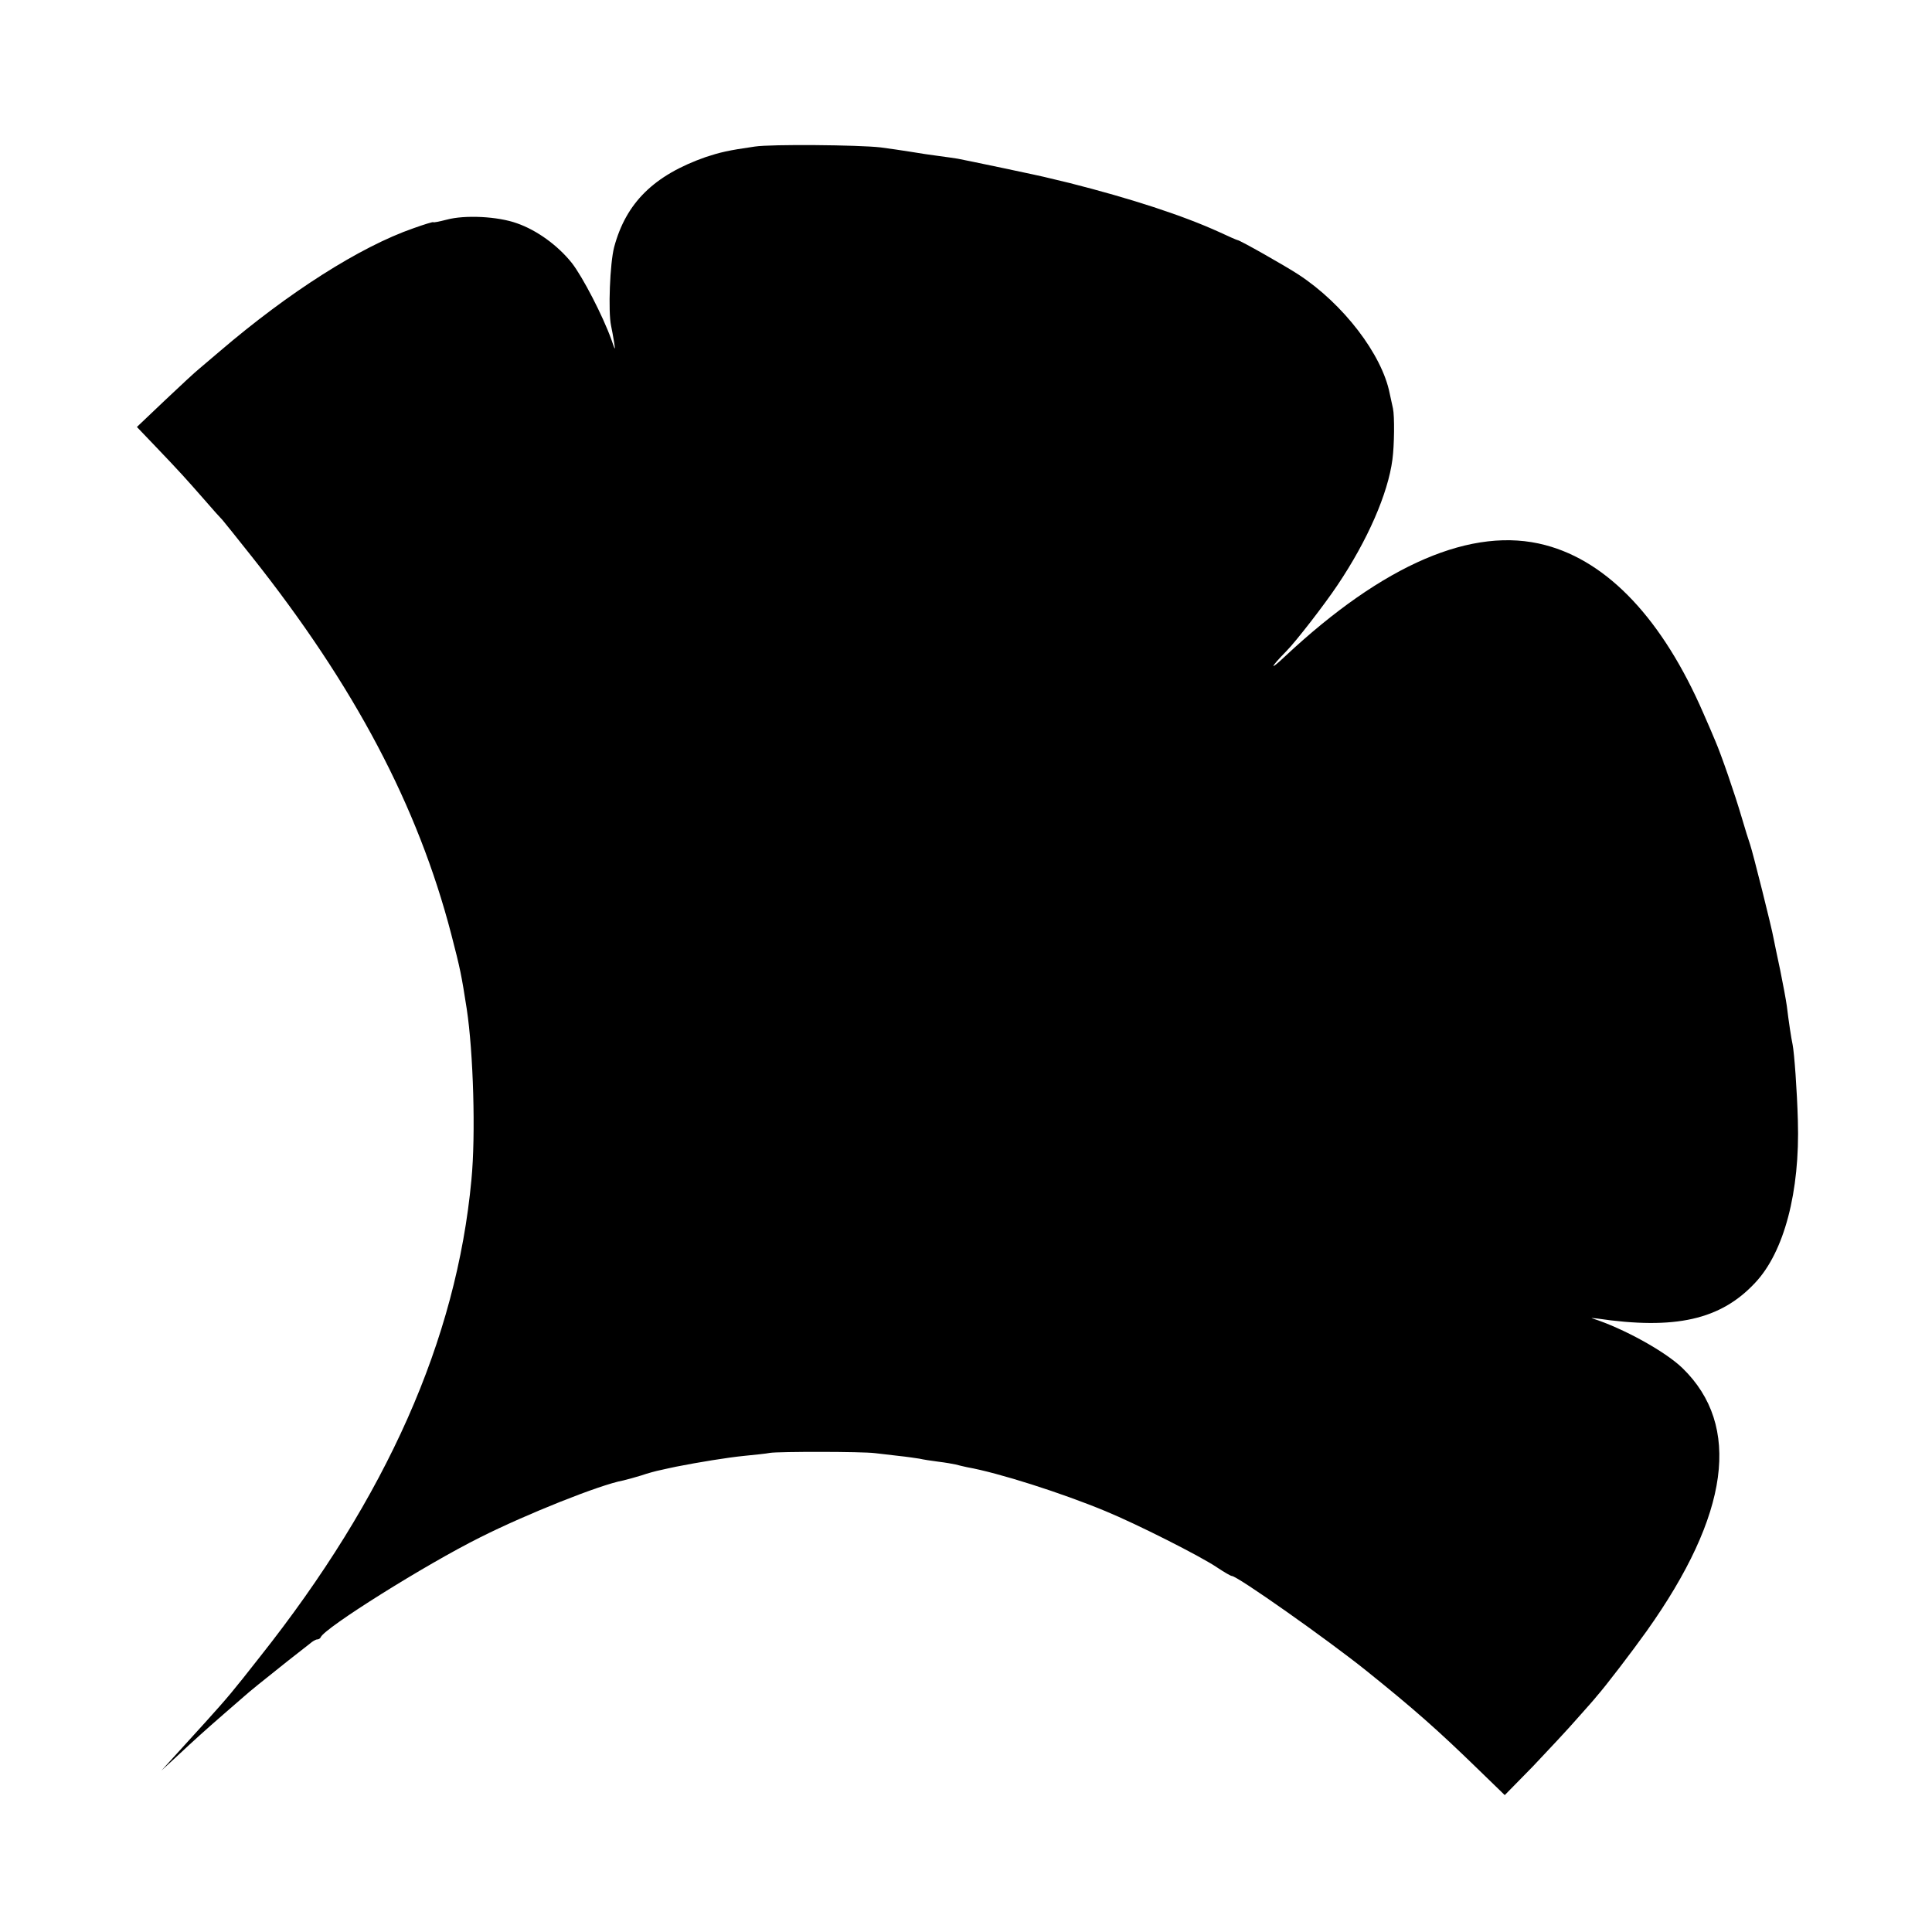
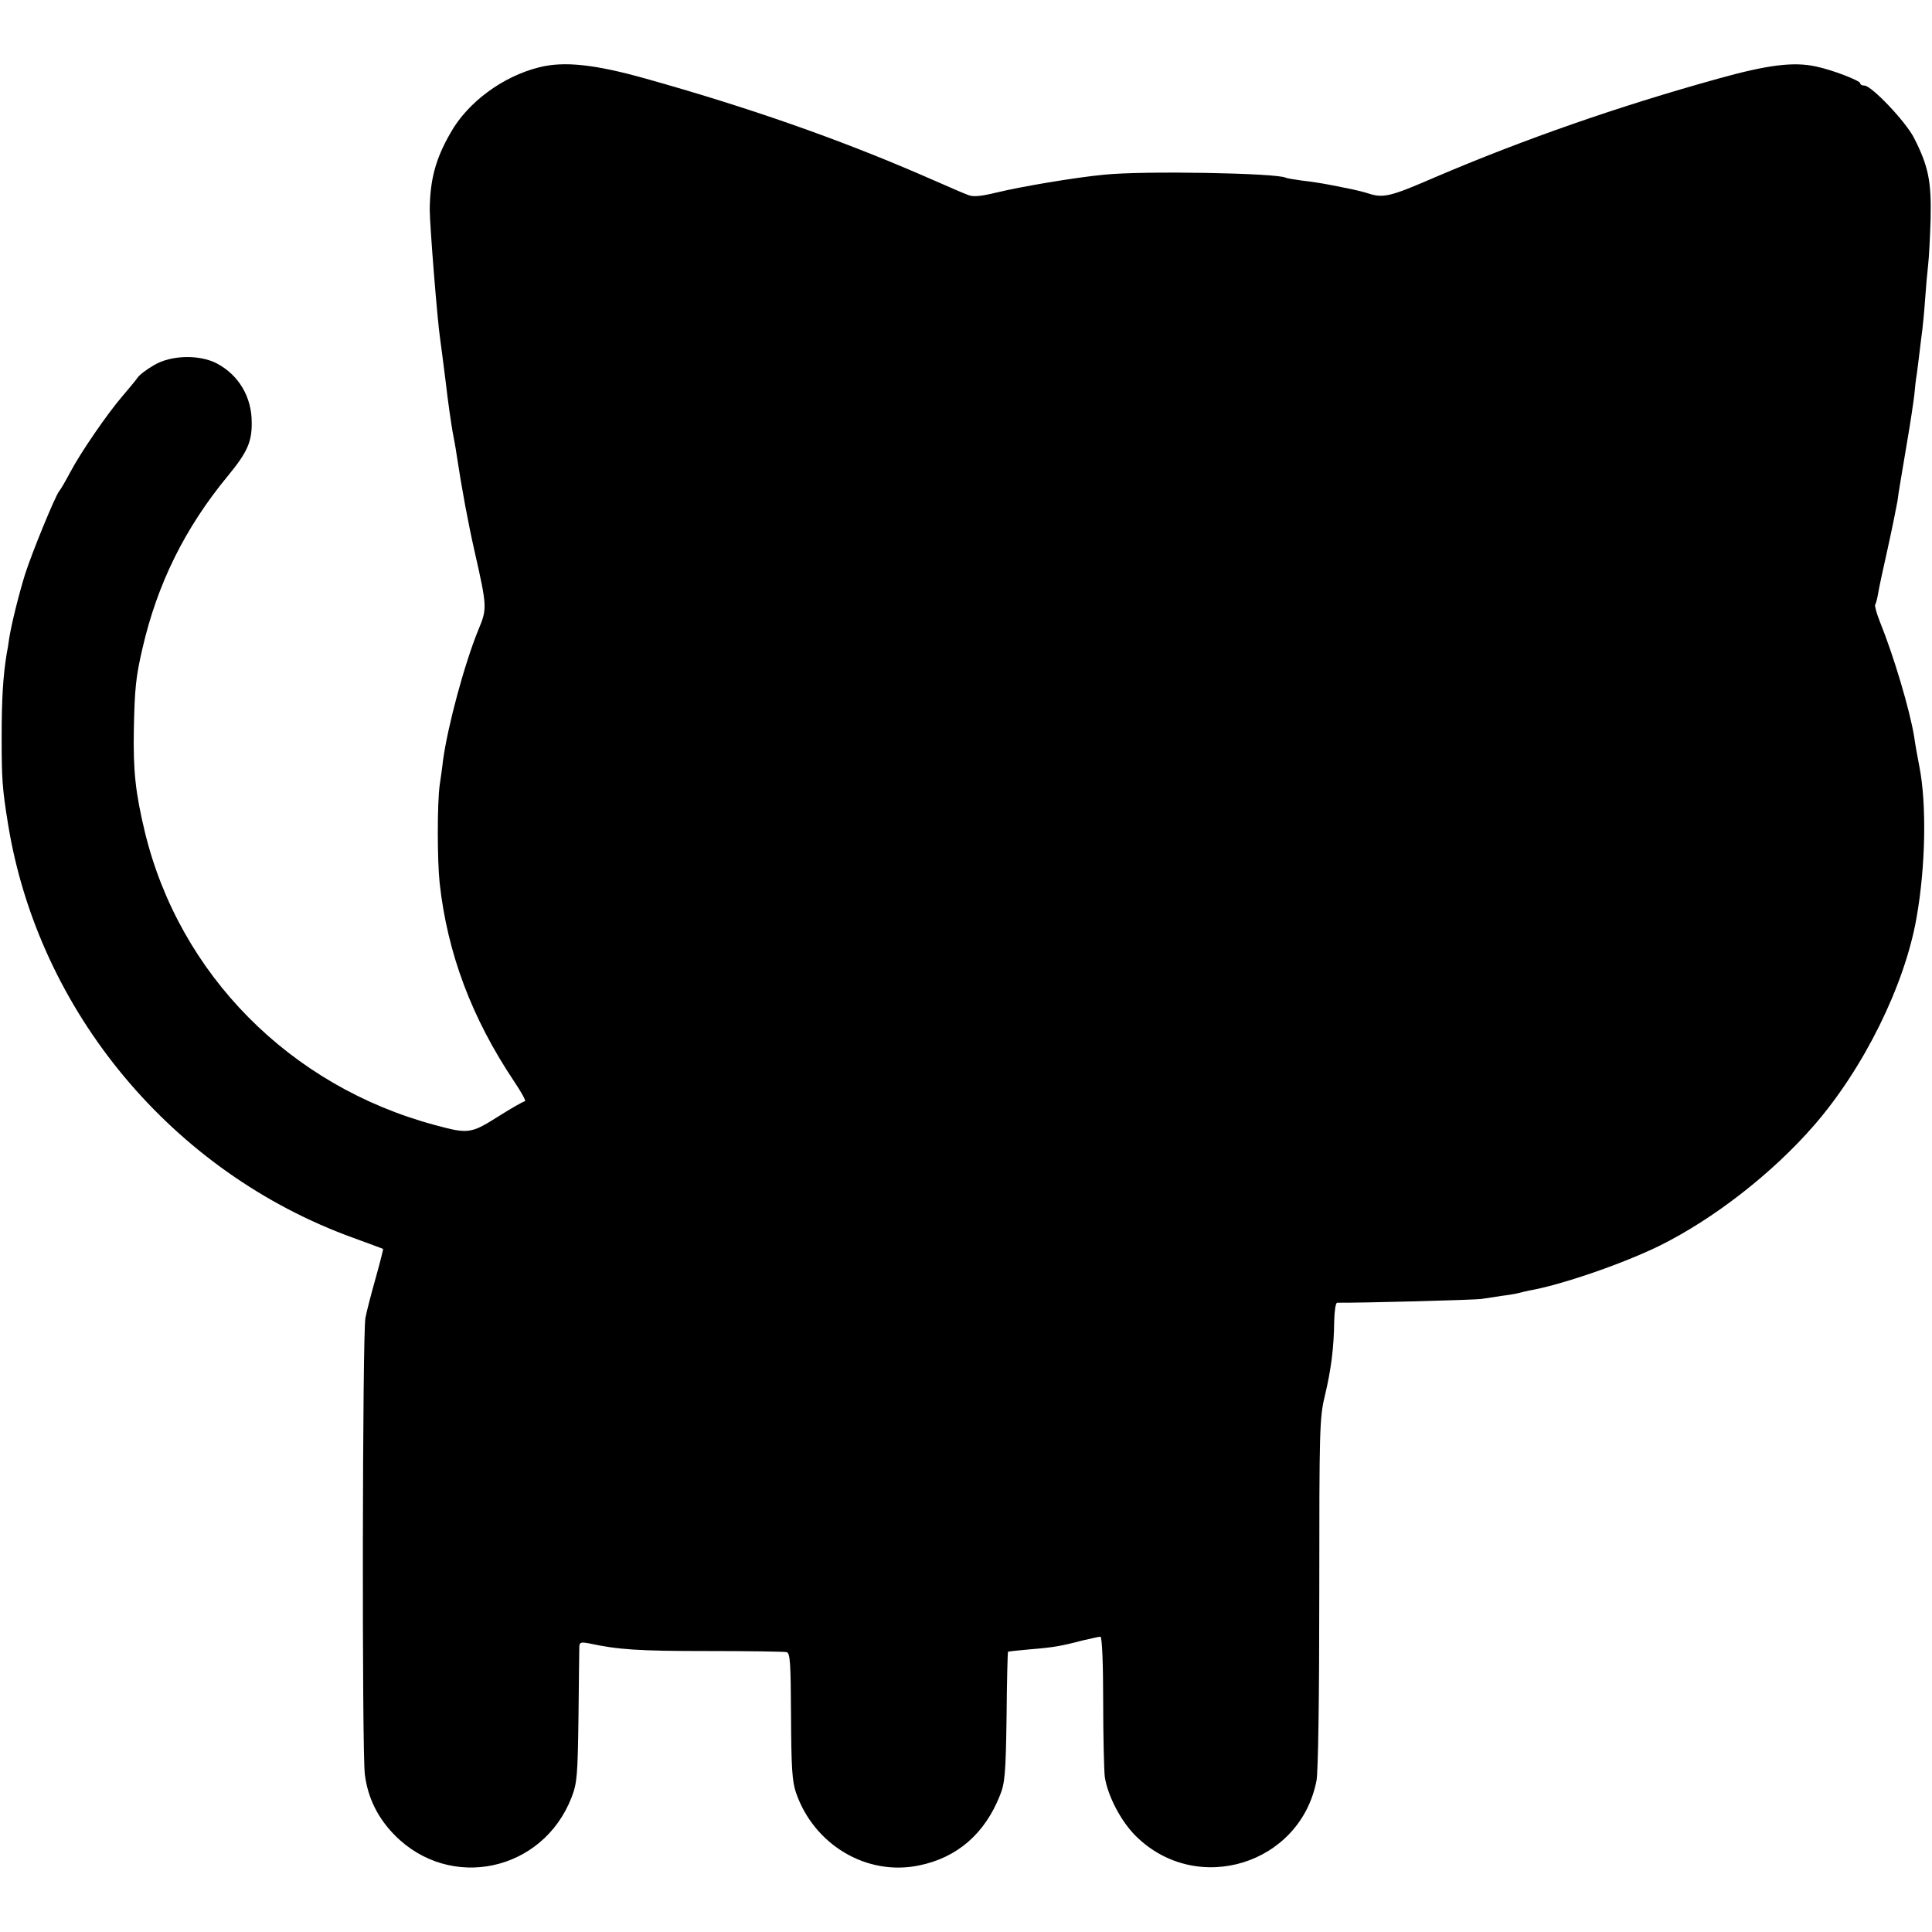
<svg xmlns="http://www.w3.org/2000/svg" version="1.0" width="700pt" height="700pt" viewBox="0 0 700 700" preserveAspectRatio="xMidYMid meet">
  <g transform="translate(0,700) scale(0.1,-0.1)" fill="#000000" stroke="none">
-     <path d="M2735 6469 c-98 -14 -126 -21 -178 -38 -188 -66 -289 -166 -332 -327 -15 -58 -22 -232 -11 -284 3 -14 8 -41 11 -60 5 -32 4 -31 -10 10 -31 86 -104 227 -143 277 -51 64 -127 119 -199 144 -69 25 -189 31 -255 13 -27 -7 -48 -11 -48 -9 0 2 -33 -8 -72 -22 -193 -67 -452 -232 -702 -446 -27 -23 -60 -51 -73 -62 -14 -11 -70 -63 -126 -116 l-101 -96 66 -69 c90 -94 114 -121 178 -194 30 -35 60 -68 66 -74 5 -6 53 -65 105 -131 374 -471 603 -905 724 -1370 33 -127 37 -148 56 -270 24 -157 33 -457 17 -620 -54 -579 -307 -1149 -767 -1729 -98 -125 -114 -144 -196 -235 -54 -59 -60 -66 -120 -132 l-40 -44 50 46 c76 71 104 96 175 158 36 31 70 61 76 66 14 13 72 60 154 125 36 28 73 57 83 65 9 8 21 15 26 15 5 0 11 3 13 8 14 34 381 264 578 362 167 84 435 191 518 206 13 3 42 11 65 18 23 8 56 17 72 20 17 4 41 9 55 12 81 16 185 33 245 39 39 4 81 8 95 11 32 5 334 5 380 -1 19 -2 58 -7 86 -10 29 -3 62 -8 75 -10 13 -3 44 -8 69 -11 25 -3 53 -8 62 -10 10 -3 29 -7 42 -10 113 -20 342 -93 501 -159 112 -46 346 -164 406 -205 24 -16 48 -30 52 -30 20 0 346 -230 487 -343 173 -139 259 -215 403 -355 l99 -96 102 104 c55 58 128 136 161 174 33 37 65 73 70 80 32 36 129 163 181 236 301 423 344 745 130 953 -63 61 -216 145 -326 180 -8 2 -1 2 15 0 284 -42 449 -5 574 129 105 111 163 330 155 588 -3 110 -13 245 -19 275 -5 23 -14 82 -21 140 -3 22 -14 81 -24 130 -11 50 -21 101 -24 115 -6 36 -75 311 -85 340 -5 14 -19 59 -31 100 -24 82 -74 227 -95 275 -7 17 -26 62 -43 100 -147 339 -345 550 -573 610 -263 70 -586 -69 -944 -404 -57 -54 -54 -41 5 19 35 35 140 171 186 240 109 162 183 332 199 455 7 51 8 158 2 185 -2 8 -7 33 -12 55 -28 141 -168 324 -330 430 -47 31 -213 125 -221 125 -2 0 -32 13 -66 29 -134 61 -322 122 -543 178 -33 8 -67 16 -75 18 -25 7 -303 65 -330 70 -14 2 -45 7 -70 10 -25 3 -70 10 -100 15 -30 5 -80 12 -110 16 -79 9 -396 12 -455 3z" />
+     <path d="M1953 6756 c-132 -33 -259 -127 -321 -238 -54 -94 -74 -169 -75 -278 0 -54 28 -407 38 -470 2 -14 11 -83 20 -155 8 -71 20 -152 25 -180 5 -27 12 -63 14 -80 20 -131 42 -249 66 -355 45 -198 45 -206 14 -280 -51 -124 -112 -351 -129 -476 -2 -21 -8 -61 -12 -89 -9 -65 -9 -272 0 -355 28 -254 116 -488 269 -717 27 -40 45 -73 40 -73 -5 0 -49 -25 -98 -56 -98 -62 -108 -63 -229 -30 -525 141 -925 546 -1050 1061 -34 142 -43 221 -40 375 3 144 7 187 31 290 54 235 154 437 309 625 71 86 88 124 87 195 0 92 -47 171 -126 213 -63 33 -166 31 -228 -6 -26 -15 -53 -35 -60 -46 -7 -10 -32 -40 -55 -67 -55 -64 -151 -204 -188 -274 -16 -30 -34 -62 -41 -70 -15 -20 -97 -219 -123 -300 -21 -67 -50 -182 -58 -235 -2 -16 -6 -41 -9 -55 -13 -81 -18 -162 -18 -300 0 -150 2 -186 23 -315 110 -680 596 -1263 1251 -1500 58 -21 106 -39 108 -40 1 -1 -11 -49 -27 -106 -16 -57 -33 -122 -37 -144 -11 -56 -13 -1576 -2 -1655 11 -85 47 -157 108 -219 201 -204 537 -132 641 137 20 52 22 78 25 292 1 129 3 243 3 254 1 16 6 17 34 12 106 -23 180 -28 427 -28 151 0 282 -2 290 -4 13 -3 15 -38 16 -231 1 -187 4 -237 18 -278 65 -189 256 -303 445 -264 139 28 239 115 294 254 18 44 21 79 24 284 1 129 4 235 5 236 2 2 37 5 78 9 87 7 115 12 191 32 31 7 61 14 66 14 6 0 10 -96 10 -232 0 -128 3 -253 6 -277 11 -69 59 -161 113 -214 221 -218 596 -102 654 202 6 33 10 299 10 682 0 592 1 632 20 711 23 96 33 176 34 270 1 38 5 68 11 68 84 -1 507 10 525 14 14 2 46 7 72 11 26 3 53 8 60 10 7 2 24 6 38 9 115 20 334 95 470 161 197 97 411 263 563 438 179 206 328 506 371 752 33 186 37 413 10 549 -5 27 -13 67 -19 109 -16 96 -73 289 -124 415 -12 30 -19 57 -17 61 3 4 8 23 11 42 3 19 19 93 35 164 16 72 31 148 35 170 6 45 6 41 35 215 12 69 23 145 26 170 2 25 6 59 9 75 2 17 7 53 10 80 3 28 8 64 10 80 2 17 7 66 10 110 3 44 8 100 11 125 3 25 7 100 9 168 3 135 -8 190 -60 292 -29 58 -154 190 -180 190 -8 0 -15 3 -15 8 0 10 -102 49 -160 61 -81 18 -176 6 -355 -44 -364 -101 -704 -220 -1025 -357 -164 -71 -188 -77 -245 -58 -16 5 -41 11 -55 14 -14 3 -50 10 -80 16 -30 6 -77 13 -105 16 -27 4 -53 8 -56 10 -30 17 -515 26 -659 11 -105 -10 -301 -43 -391 -65 -54 -13 -82 -16 -100 -9 -26 10 -39 16 -170 73 -305 132 -628 245 -999 349 -185 52 -297 64 -387 41z" />
  </g>
</svg>
